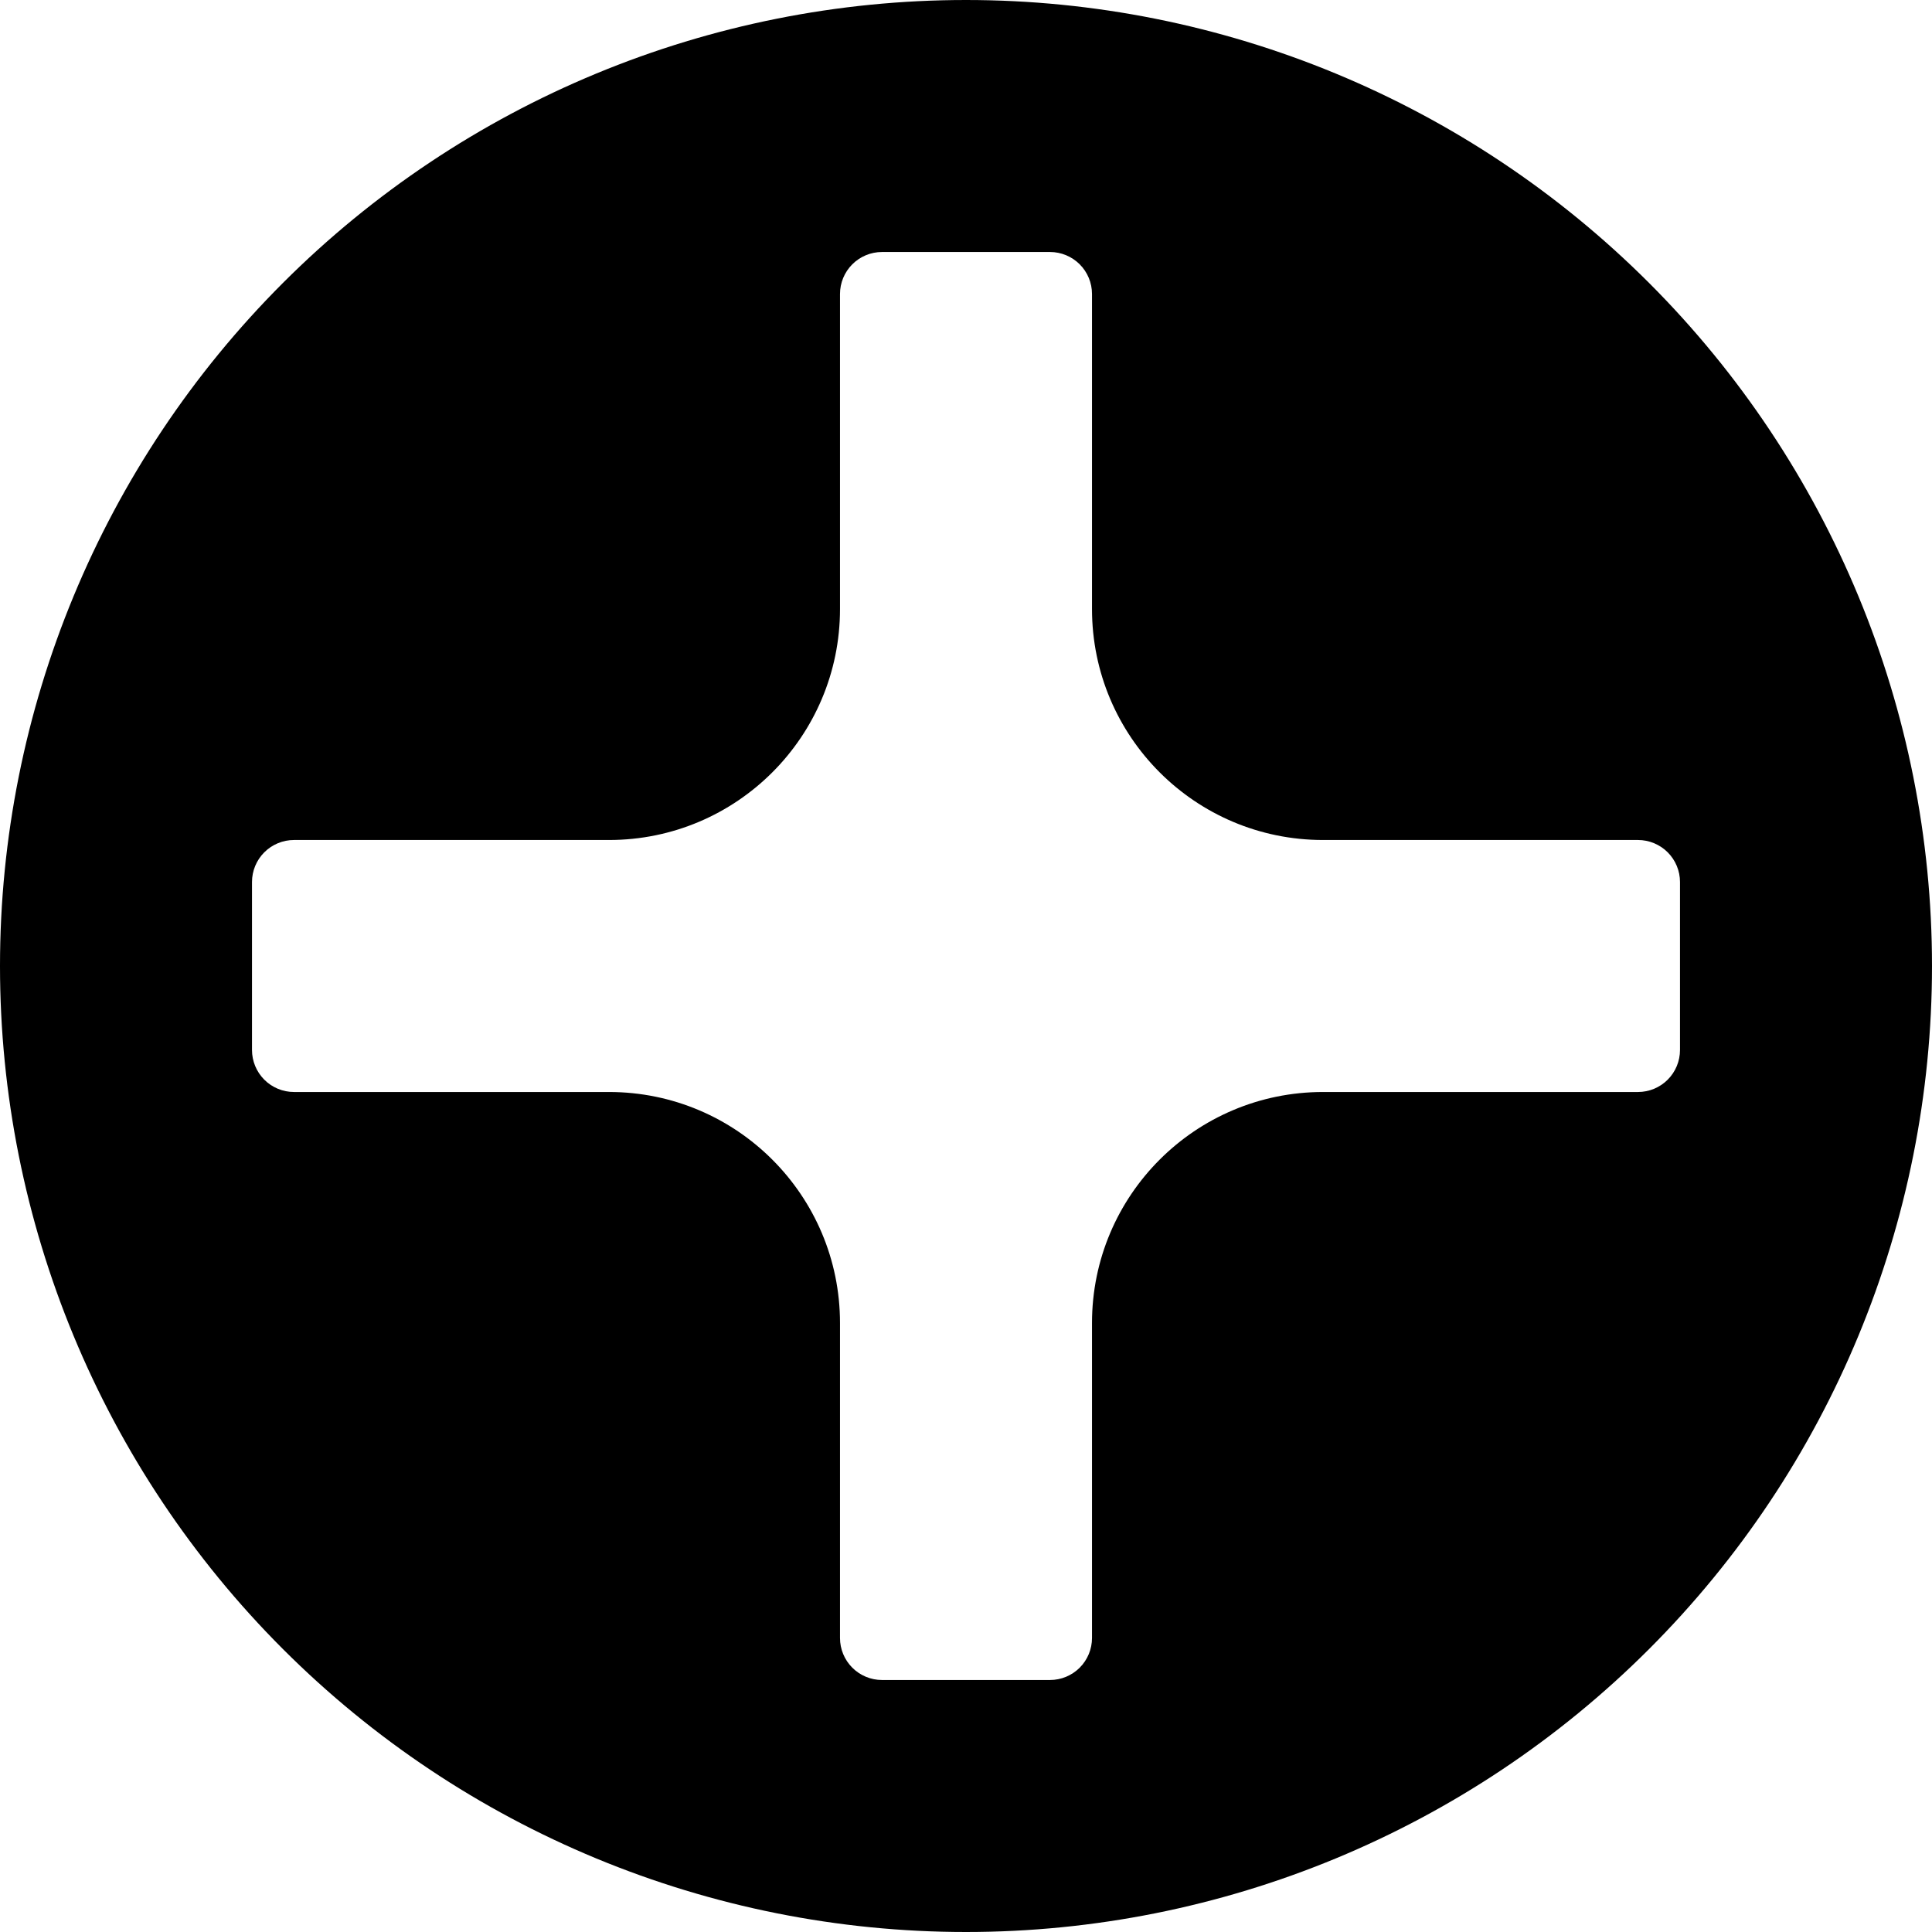
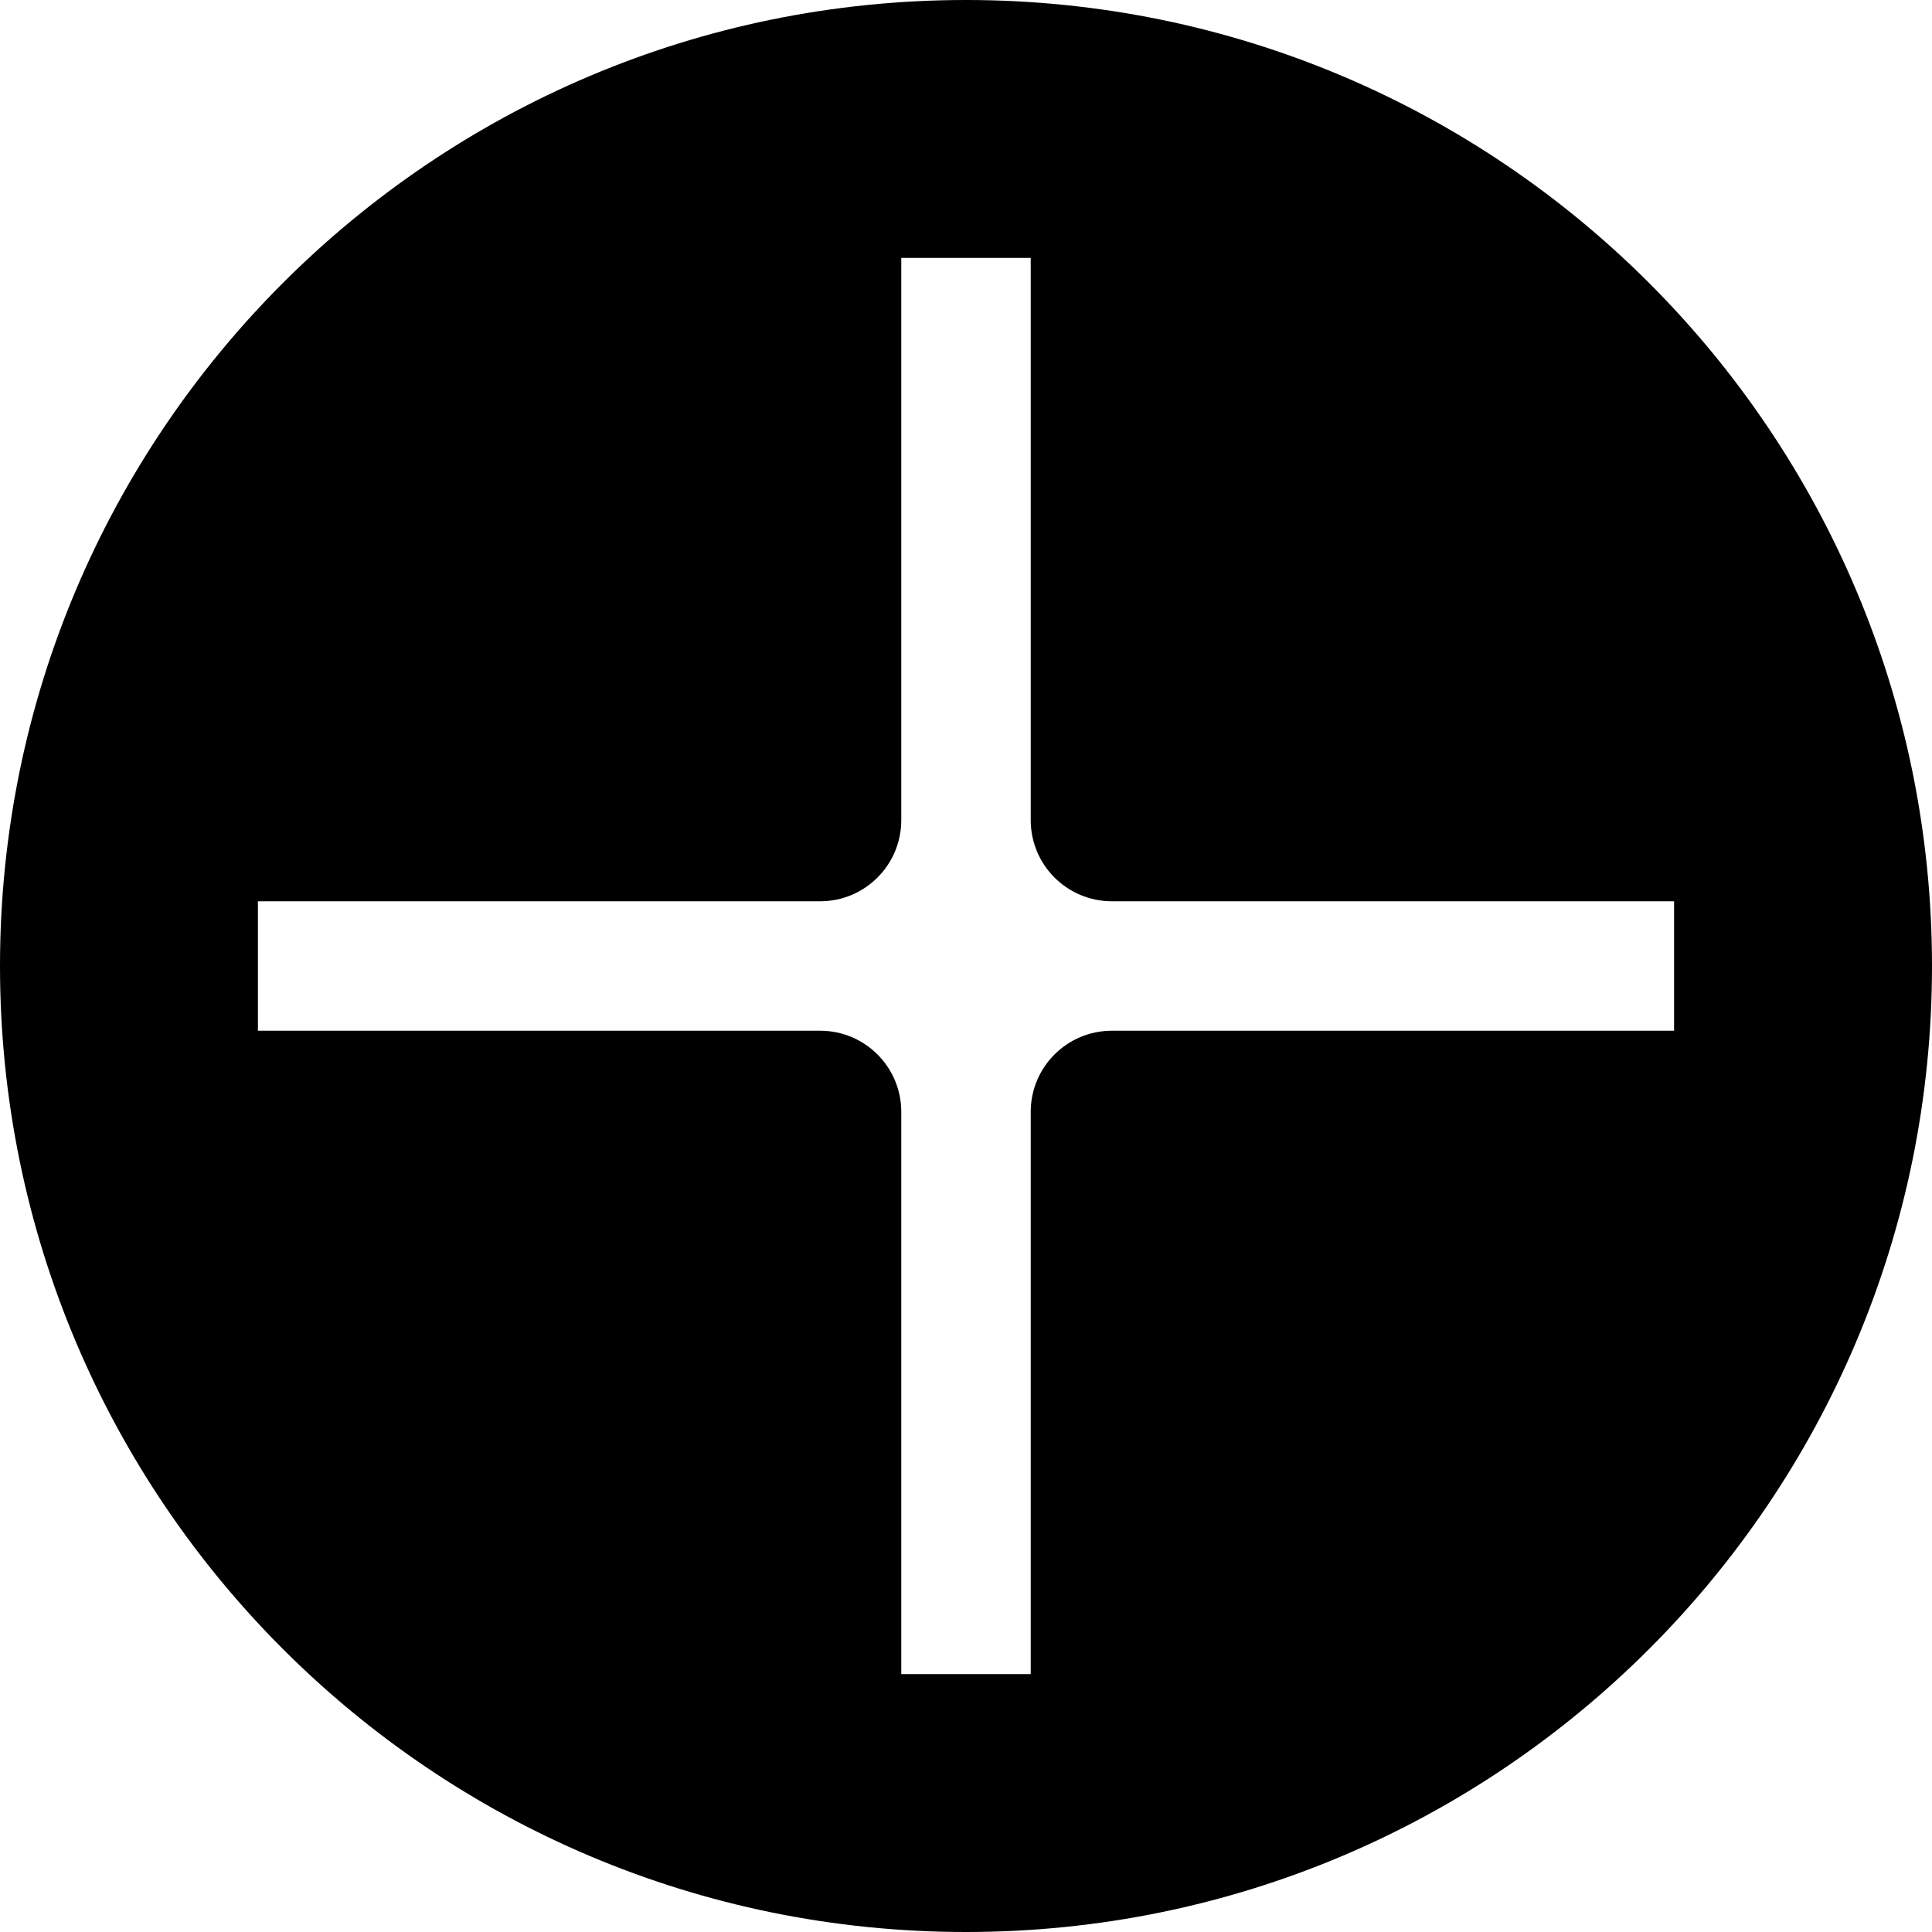
<svg xmlns="http://www.w3.org/2000/svg" width="92" height="92" viewBox="0 0 92 92" fill="none">
-   <path fill-rule="evenodd" clip-rule="evenodd" d="M46 0C33.8 0 22.1 4.846 13.473 13.473C4.846 22.1 0 33.8 0 46C0 58.2 4.846 69.9 13.473 78.527C22.1 87.154 33.8 92 46 92C58.2 92 69.9 87.154 78.527 78.527C87.154 69.9 92 58.2 92 46C92 33.8 87.154 22.1 78.527 13.473C69.9 4.846 58.2 0 46 0ZM40 14C40 13.47 40.211 12.961 40.586 12.586C40.961 12.211 41.47 12 42 12H50C50.53 12 51.039 12.211 51.414 12.586C51.789 12.961 52 13.47 52 14V29C52 35.075 56.925 40 63 40H78C78.53 40 79.039 40.211 79.414 40.586C79.789 40.961 80 41.47 80 42V50C80 50.53 79.789 51.039 79.414 51.414C79.039 51.789 78.53 52 78 52H63C56.925 52 52 56.925 52 63V78C52 78.53 51.789 79.039 51.414 79.414C51.039 79.789 50.53 80 50 80H42C41.47 80 40.961 79.789 40.586 79.414C40.211 79.039 40 78.53 40 78V63C40 56.925 35.075 52 29 52H14C13.47 52 12.961 51.789 12.586 51.414C12.211 51.039 12 50.53 12 50V42C12 41.47 12.211 40.961 12.586 40.586C12.961 40.211 13.47 40 14 40H29C35.075 40 40 35.075 40 29V14Z" fill="black" />
+   <path fill-rule="evenodd" clip-rule="evenodd" fill="black" d="M46 0A46 46 0 1 1 46 92A46 46 0 1 1 46 0ZM42.918 12.282L49.082 12.282L49.082 39.054A3.864 3.864 0 0 0 52.946 42.918L79.718 42.918L79.718 49.082L52.946 49.082A3.864 3.864 0 0 0 49.082 52.946L49.082 79.718L42.918 79.718L42.918 52.946A3.864 3.864 0 0 0 39.054 49.082L12.282 49.082L12.282 42.918L39.054 42.918A3.864 3.864 0 0 0 42.918 39.054Z" />
</svg>
